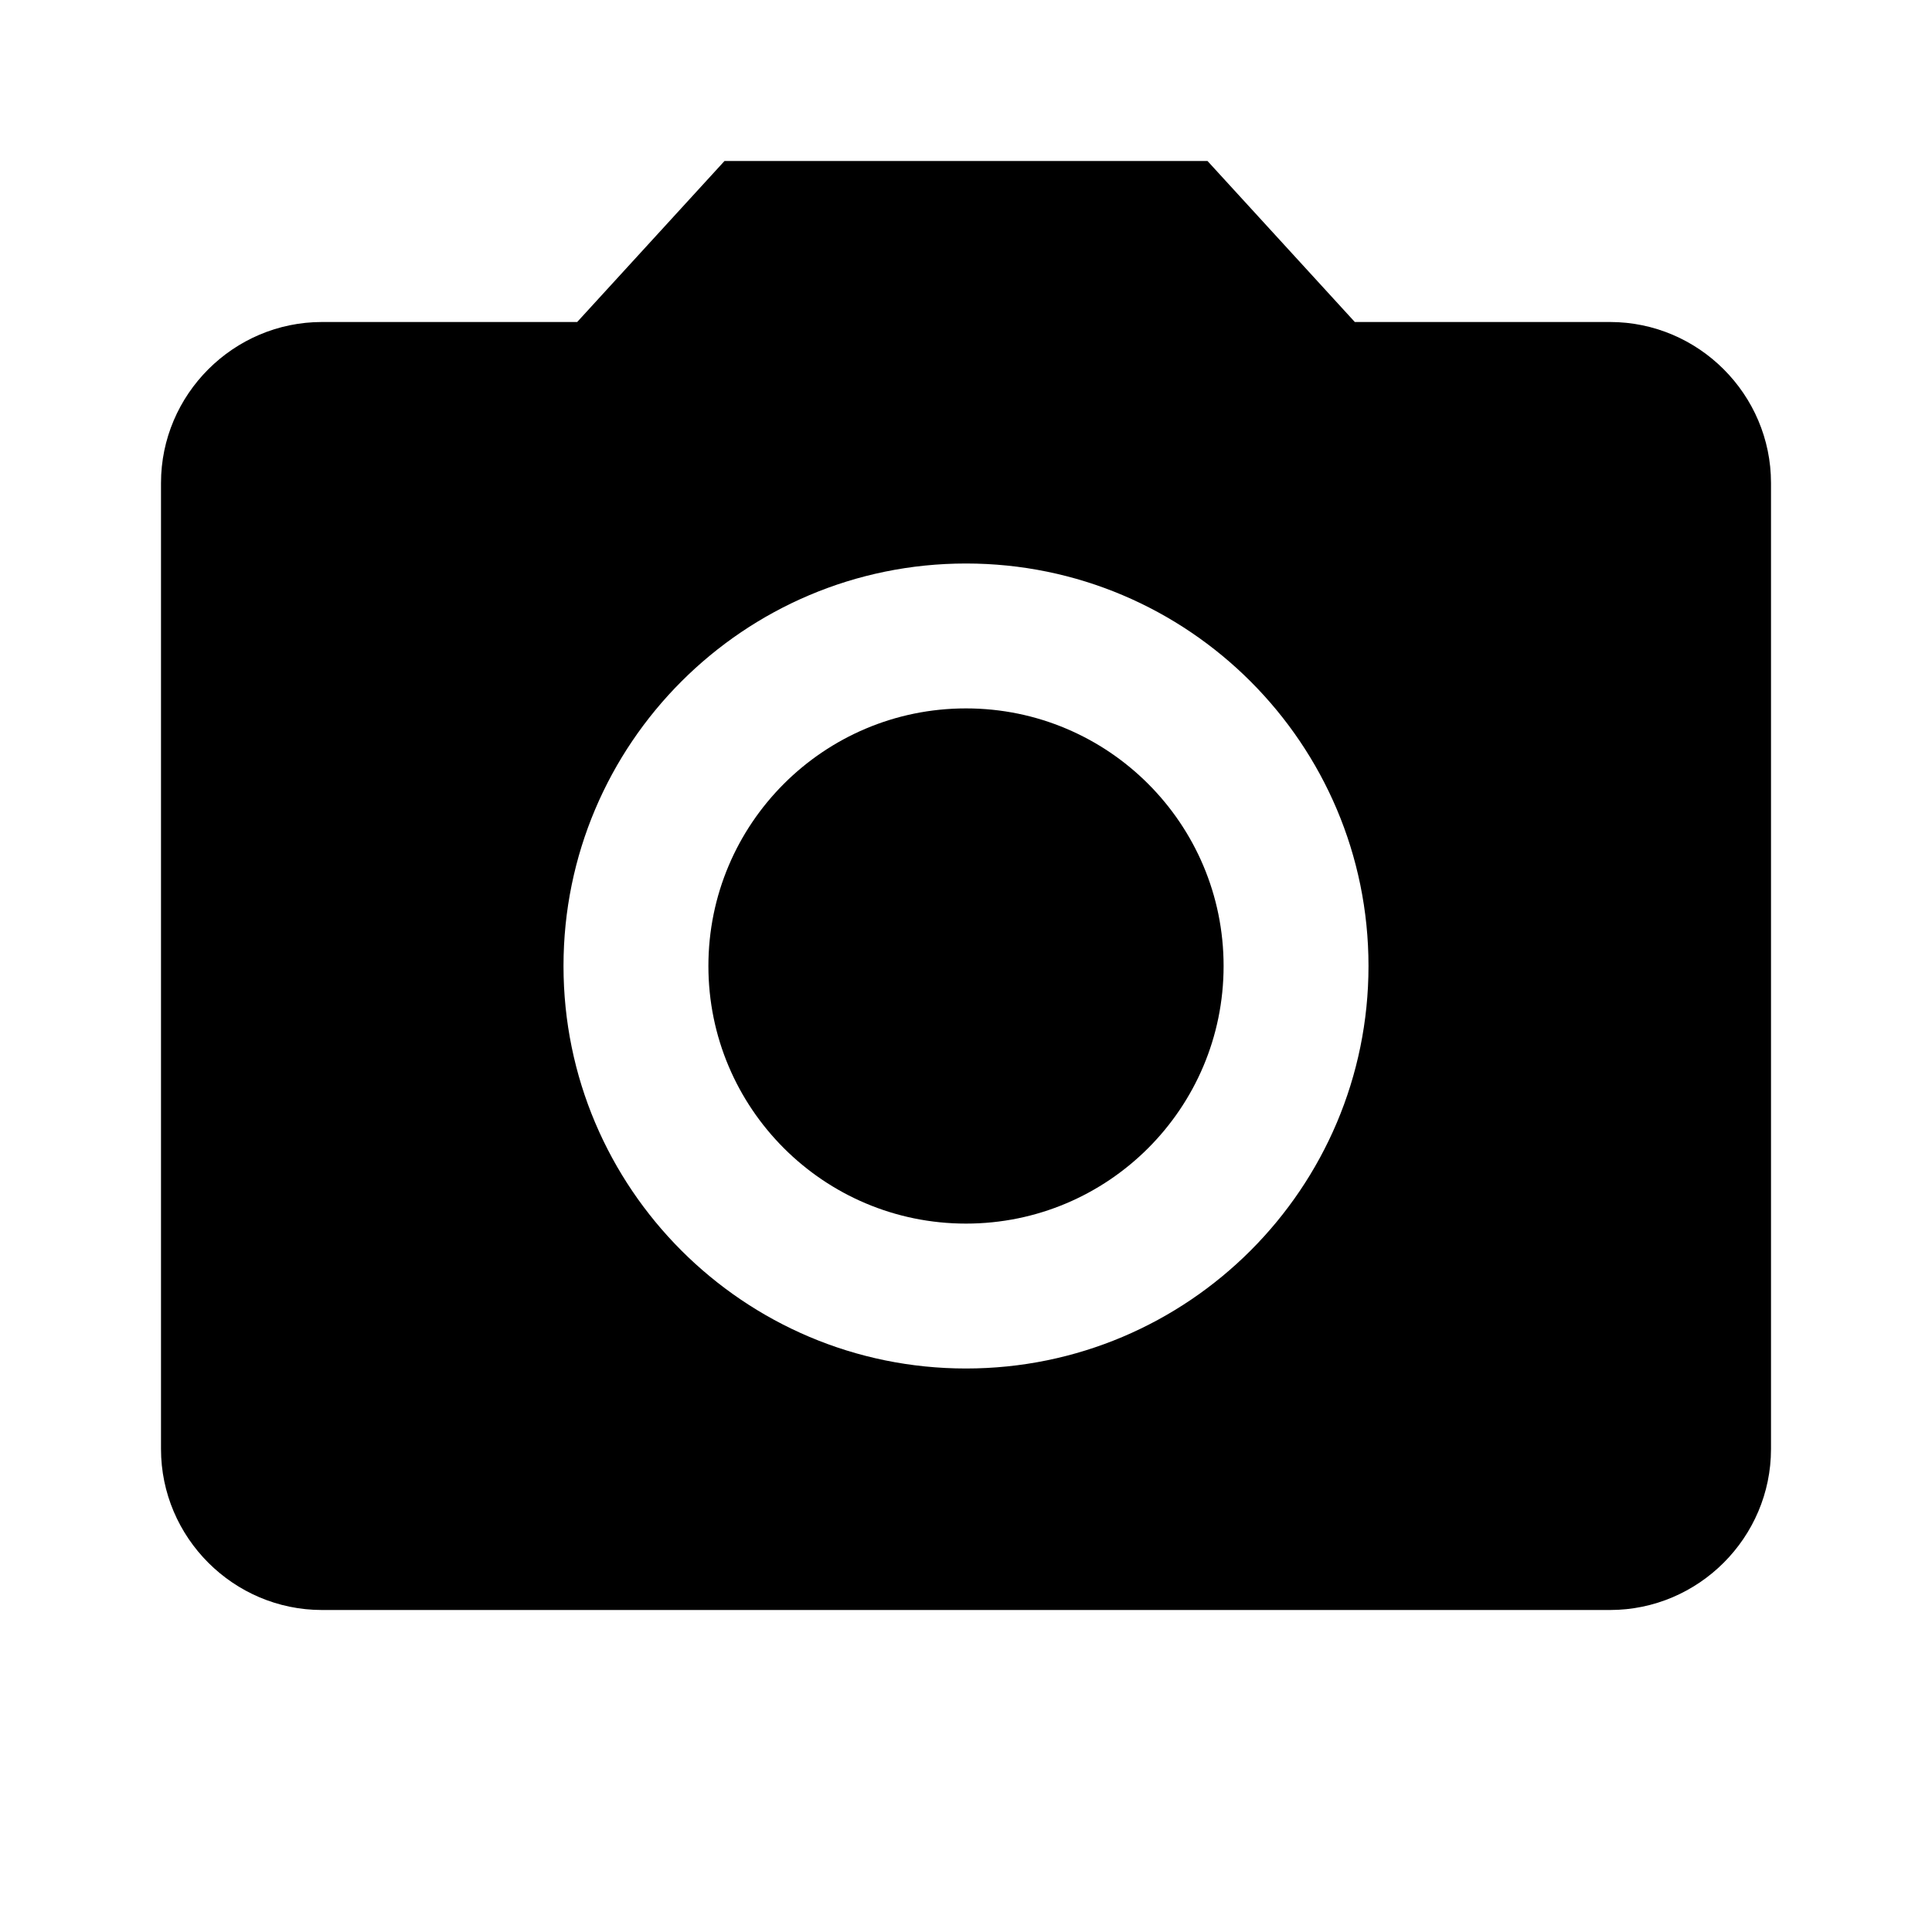
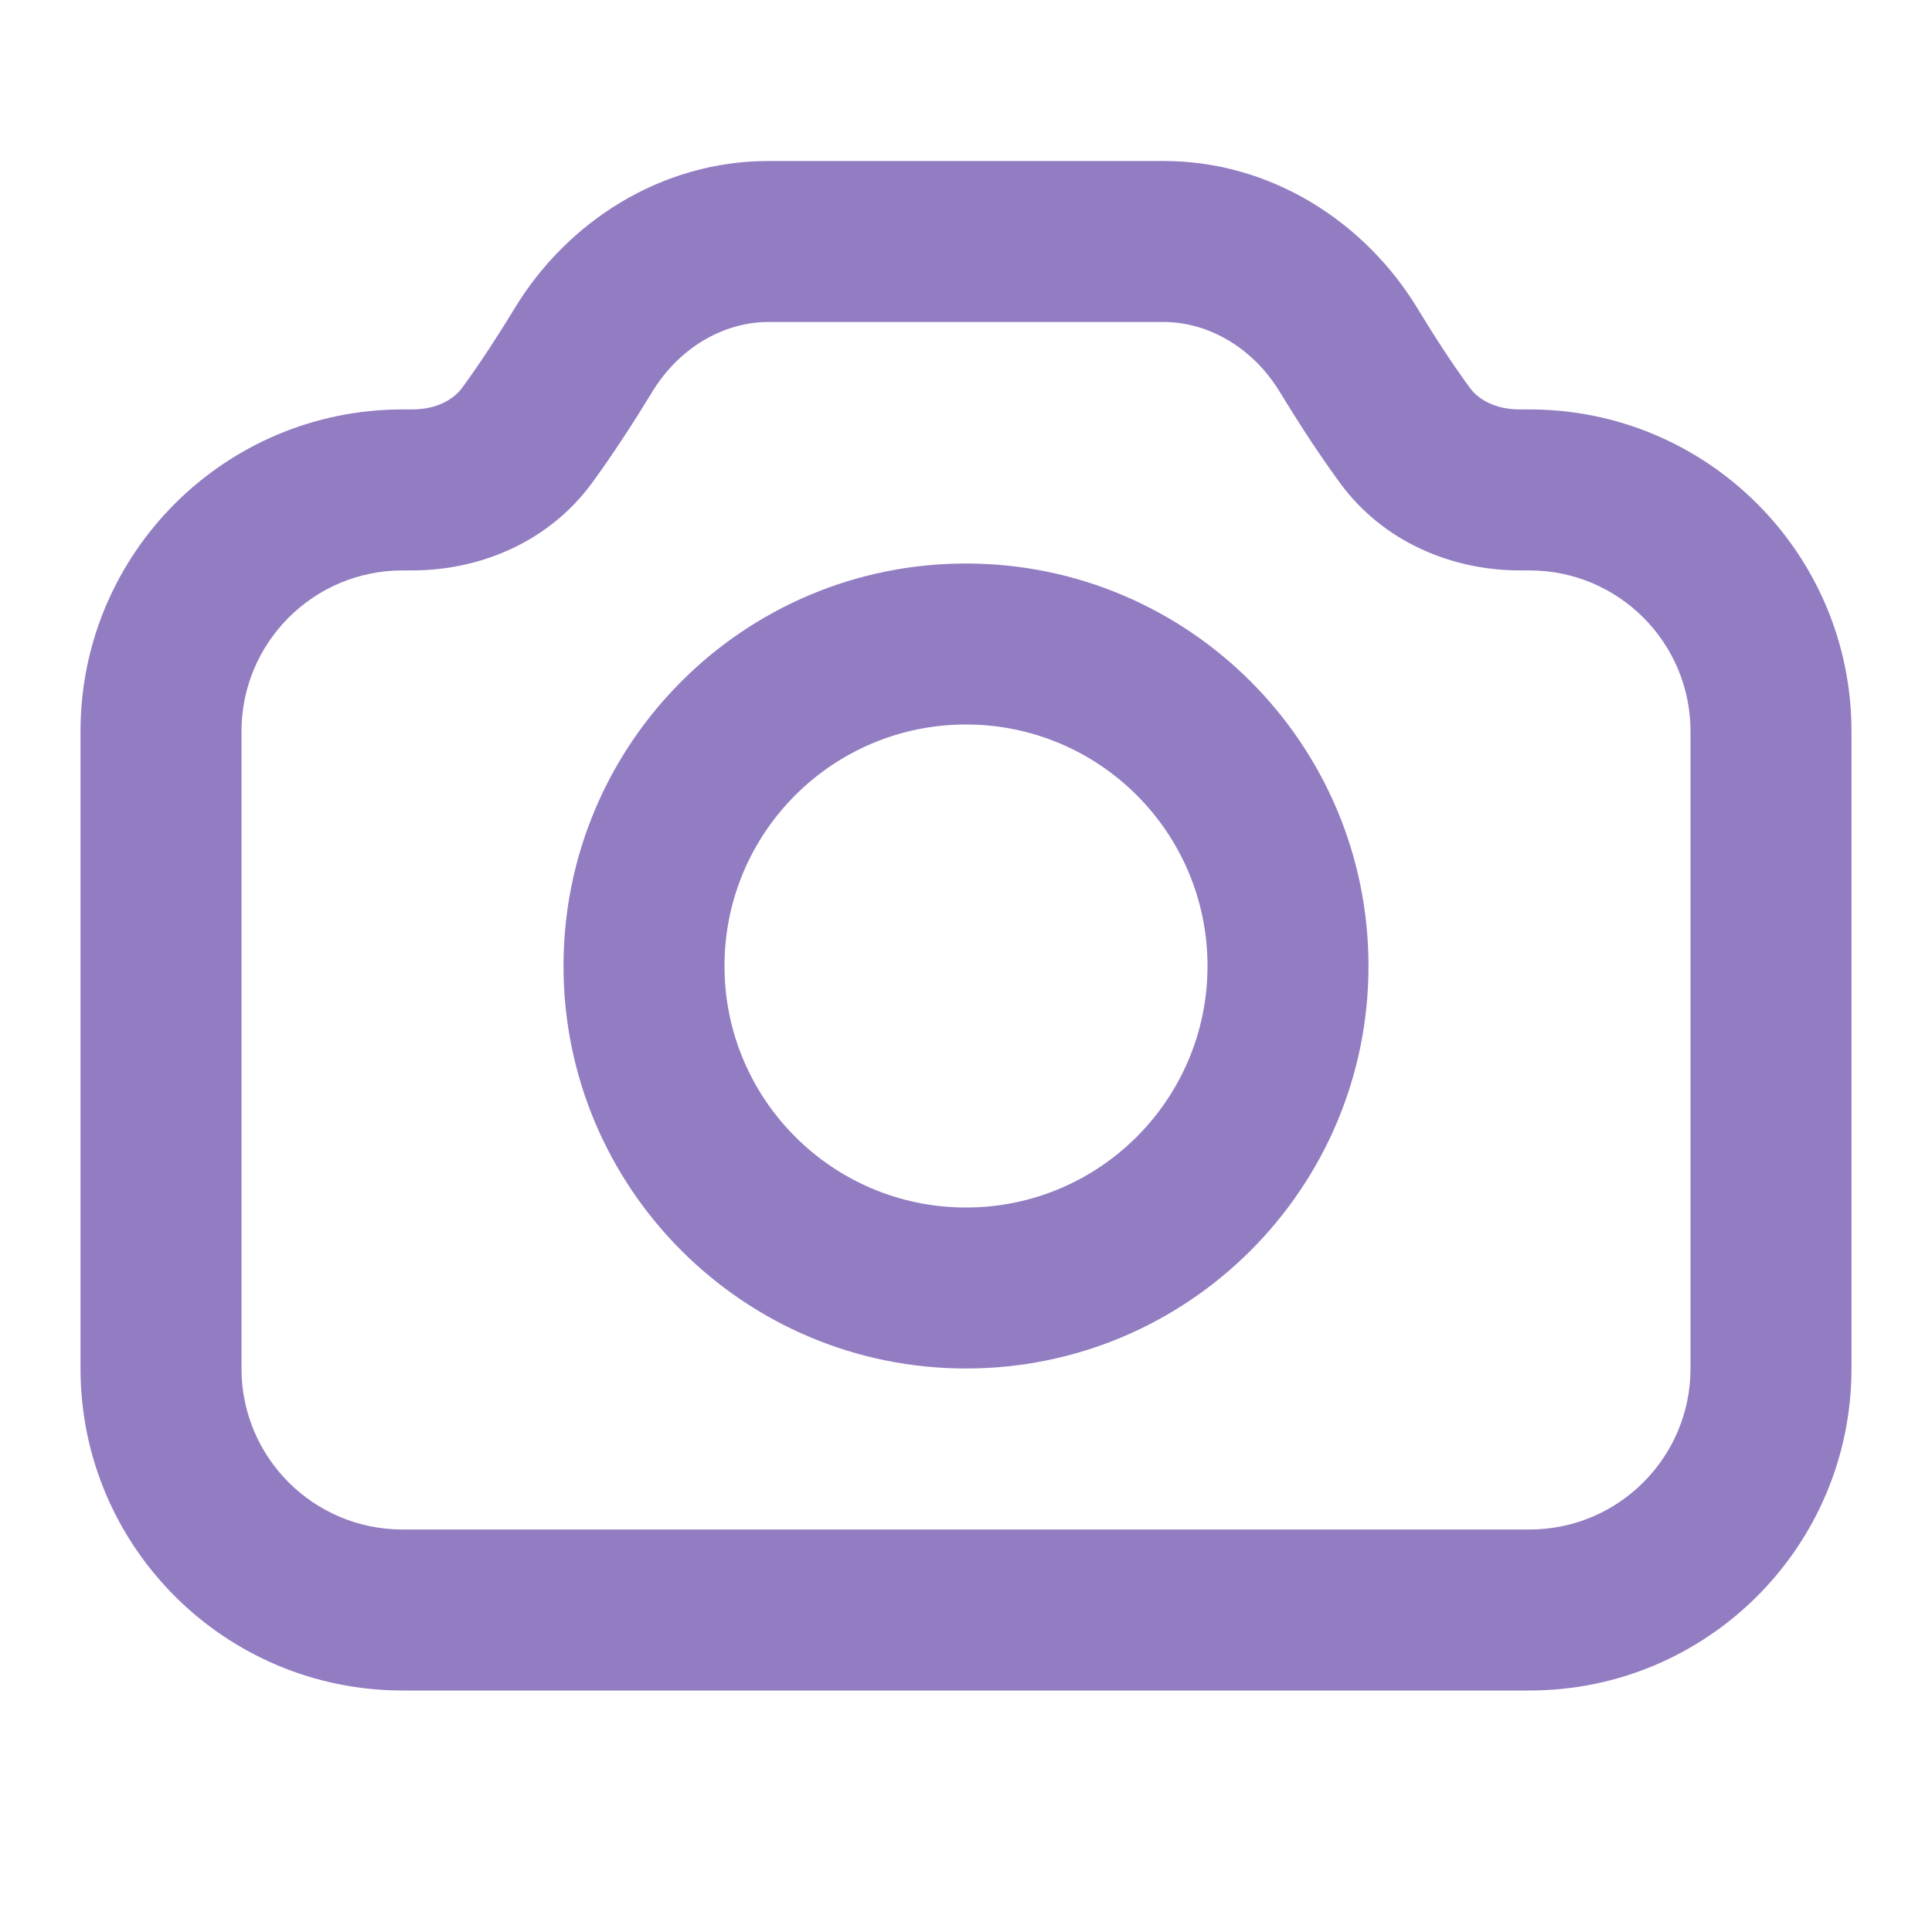
- <svg xmlns="http://www.w3.org/2000/svg" height="24" viewBox="0 0 24 24" width="24">
-   <path d="M0 0h24v24H0z" fill="none" />
-   <circle cx="12" cy="12" r="3.2" />
-   <path d="M9 2L7.17 4H4c-1.1 0-2 .9-2 2v12c0 1.1.9 2 2 2h16c1.1 0 2-.9 2-2V6c0-1.1-.9-2-2-2h-3.17L15 2H9zm3 15c-2.76 0-5-2.24-5-5s2.24-5 5-5 5 2.24 5 5-2.24 5-5 5z" />
+ <svg xmlns="http://www.w3.org/2000/svg" width="24px" height="24px" viewBox="0 0 24 24" fill="none">
+   <g id="SVGRepo_bgCarrier" stroke-width="0" />
+   <g id="SVGRepo_tracerCarrier" stroke-linecap="round" stroke-linejoin="round" />
+   <g id="SVGRepo_iconCarrier">
+     <path fill-rule="evenodd" clip-rule="evenodd" d="M6.393 3.83C7.044 2.757 8.21 2 9.545 2H14.455C15.79 2 16.956 2.757 17.608 3.83C17.806 4.158 18.028 4.501 18.257 4.815C18.366 4.966 18.58 5.086 18.877 5.086H19C21.209 5.086 23 6.877 23 9.086V17C23 19.209 21.209 21 19 21H5C2.791 21 1 19.209 1 17V9.086C1 6.877 2.791 5.086 5 5.086H5.122C5.419 5.086 5.633 4.966 5.743 4.815C5.972 4.501 6.194 4.158 6.393 3.83ZM9.545 4C8.987 4 8.434 4.322 8.103 4.867C7.885 5.226 7.631 5.62 7.359 5.993C6.811 6.746 5.944 7.086 5.123 7.086H5C3.896 7.086 3 7.981 3 9.086V17C3 18.105 3.895 19 5 19H19C20.105 19 21 18.105 21 17V9.086C21 7.981 20.105 7.086 19 7.086H18.878C18.056 7.086 17.189 6.746 16.641 5.993C16.369 5.62 16.115 5.226 15.897 4.867C15.566 4.322 15.013 4 14.455 4H9.545ZM12 9C10.343 9 9 10.343 9 12C9 13.657 10.343 15 12 15C13.657 15 15 13.657 15 12C15 10.343 13.657 9 12 9ZM7 12C7 9.239 9.239 7 12 7C14.761 7 17 9.239 17 12C17 14.761 14.761 17 12 17C9.239 17 7 14.761 7 12Z" fill="#937dc2" />
+   </g>
</svg>
